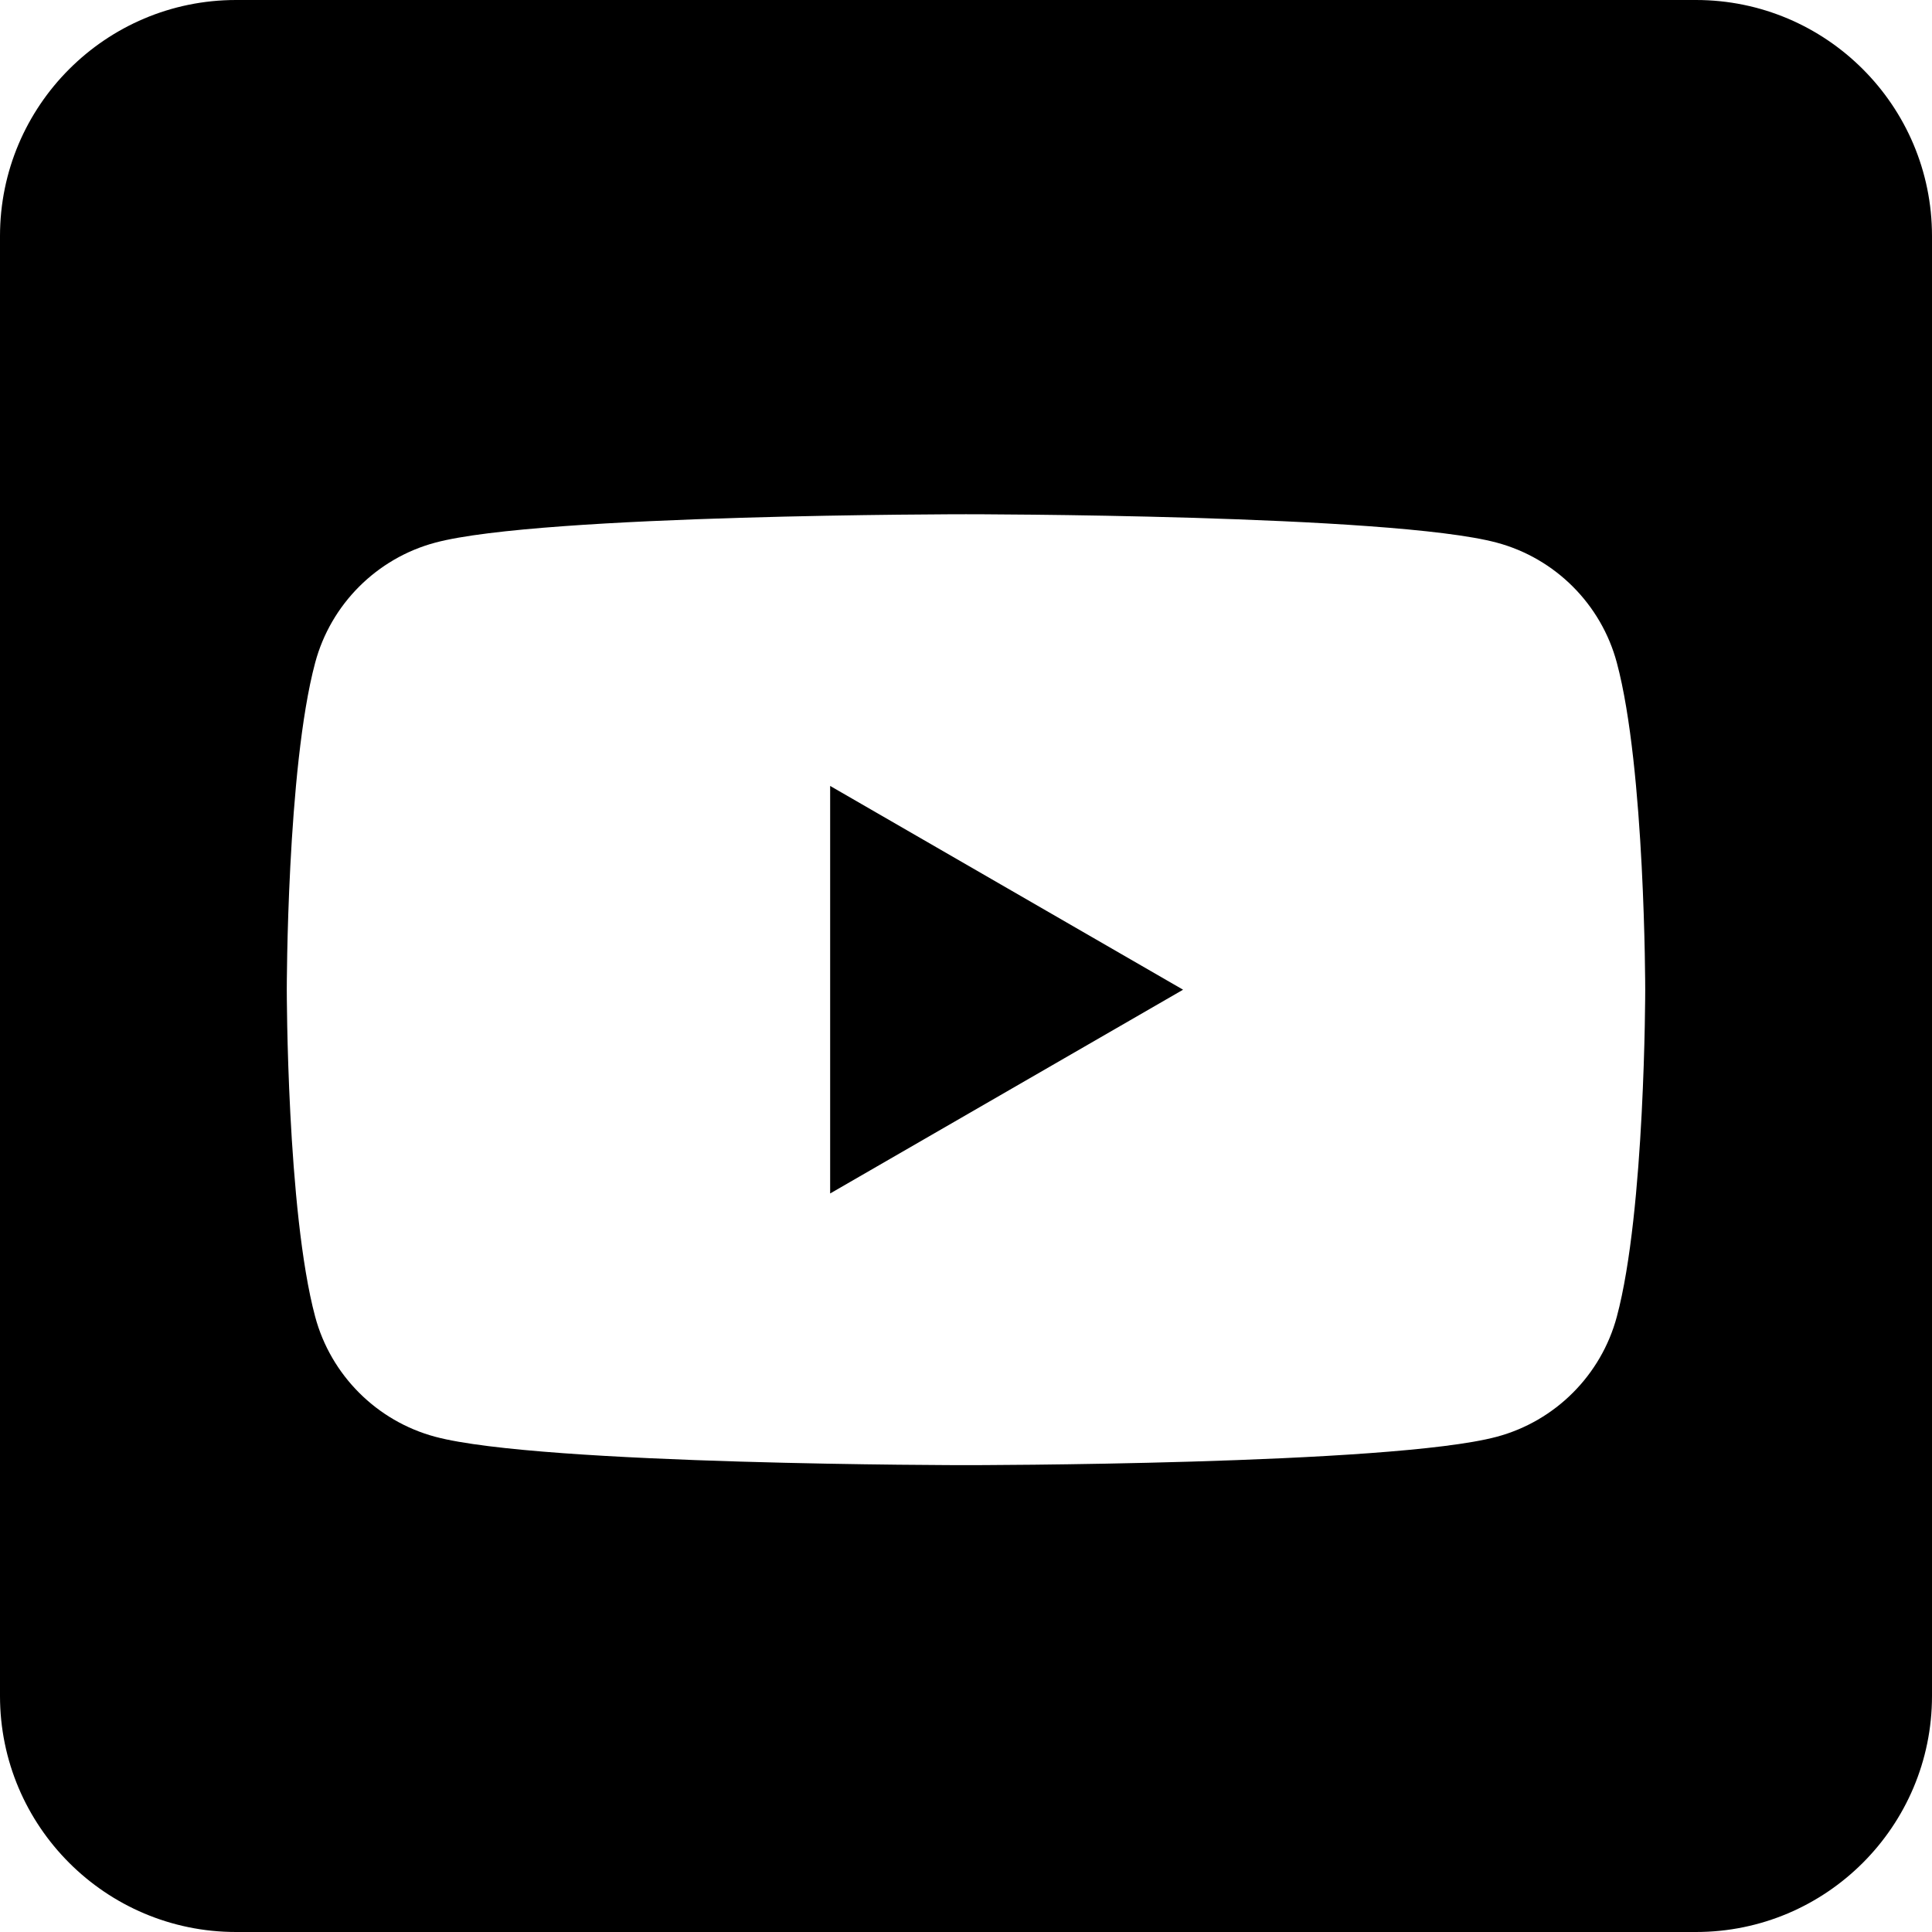
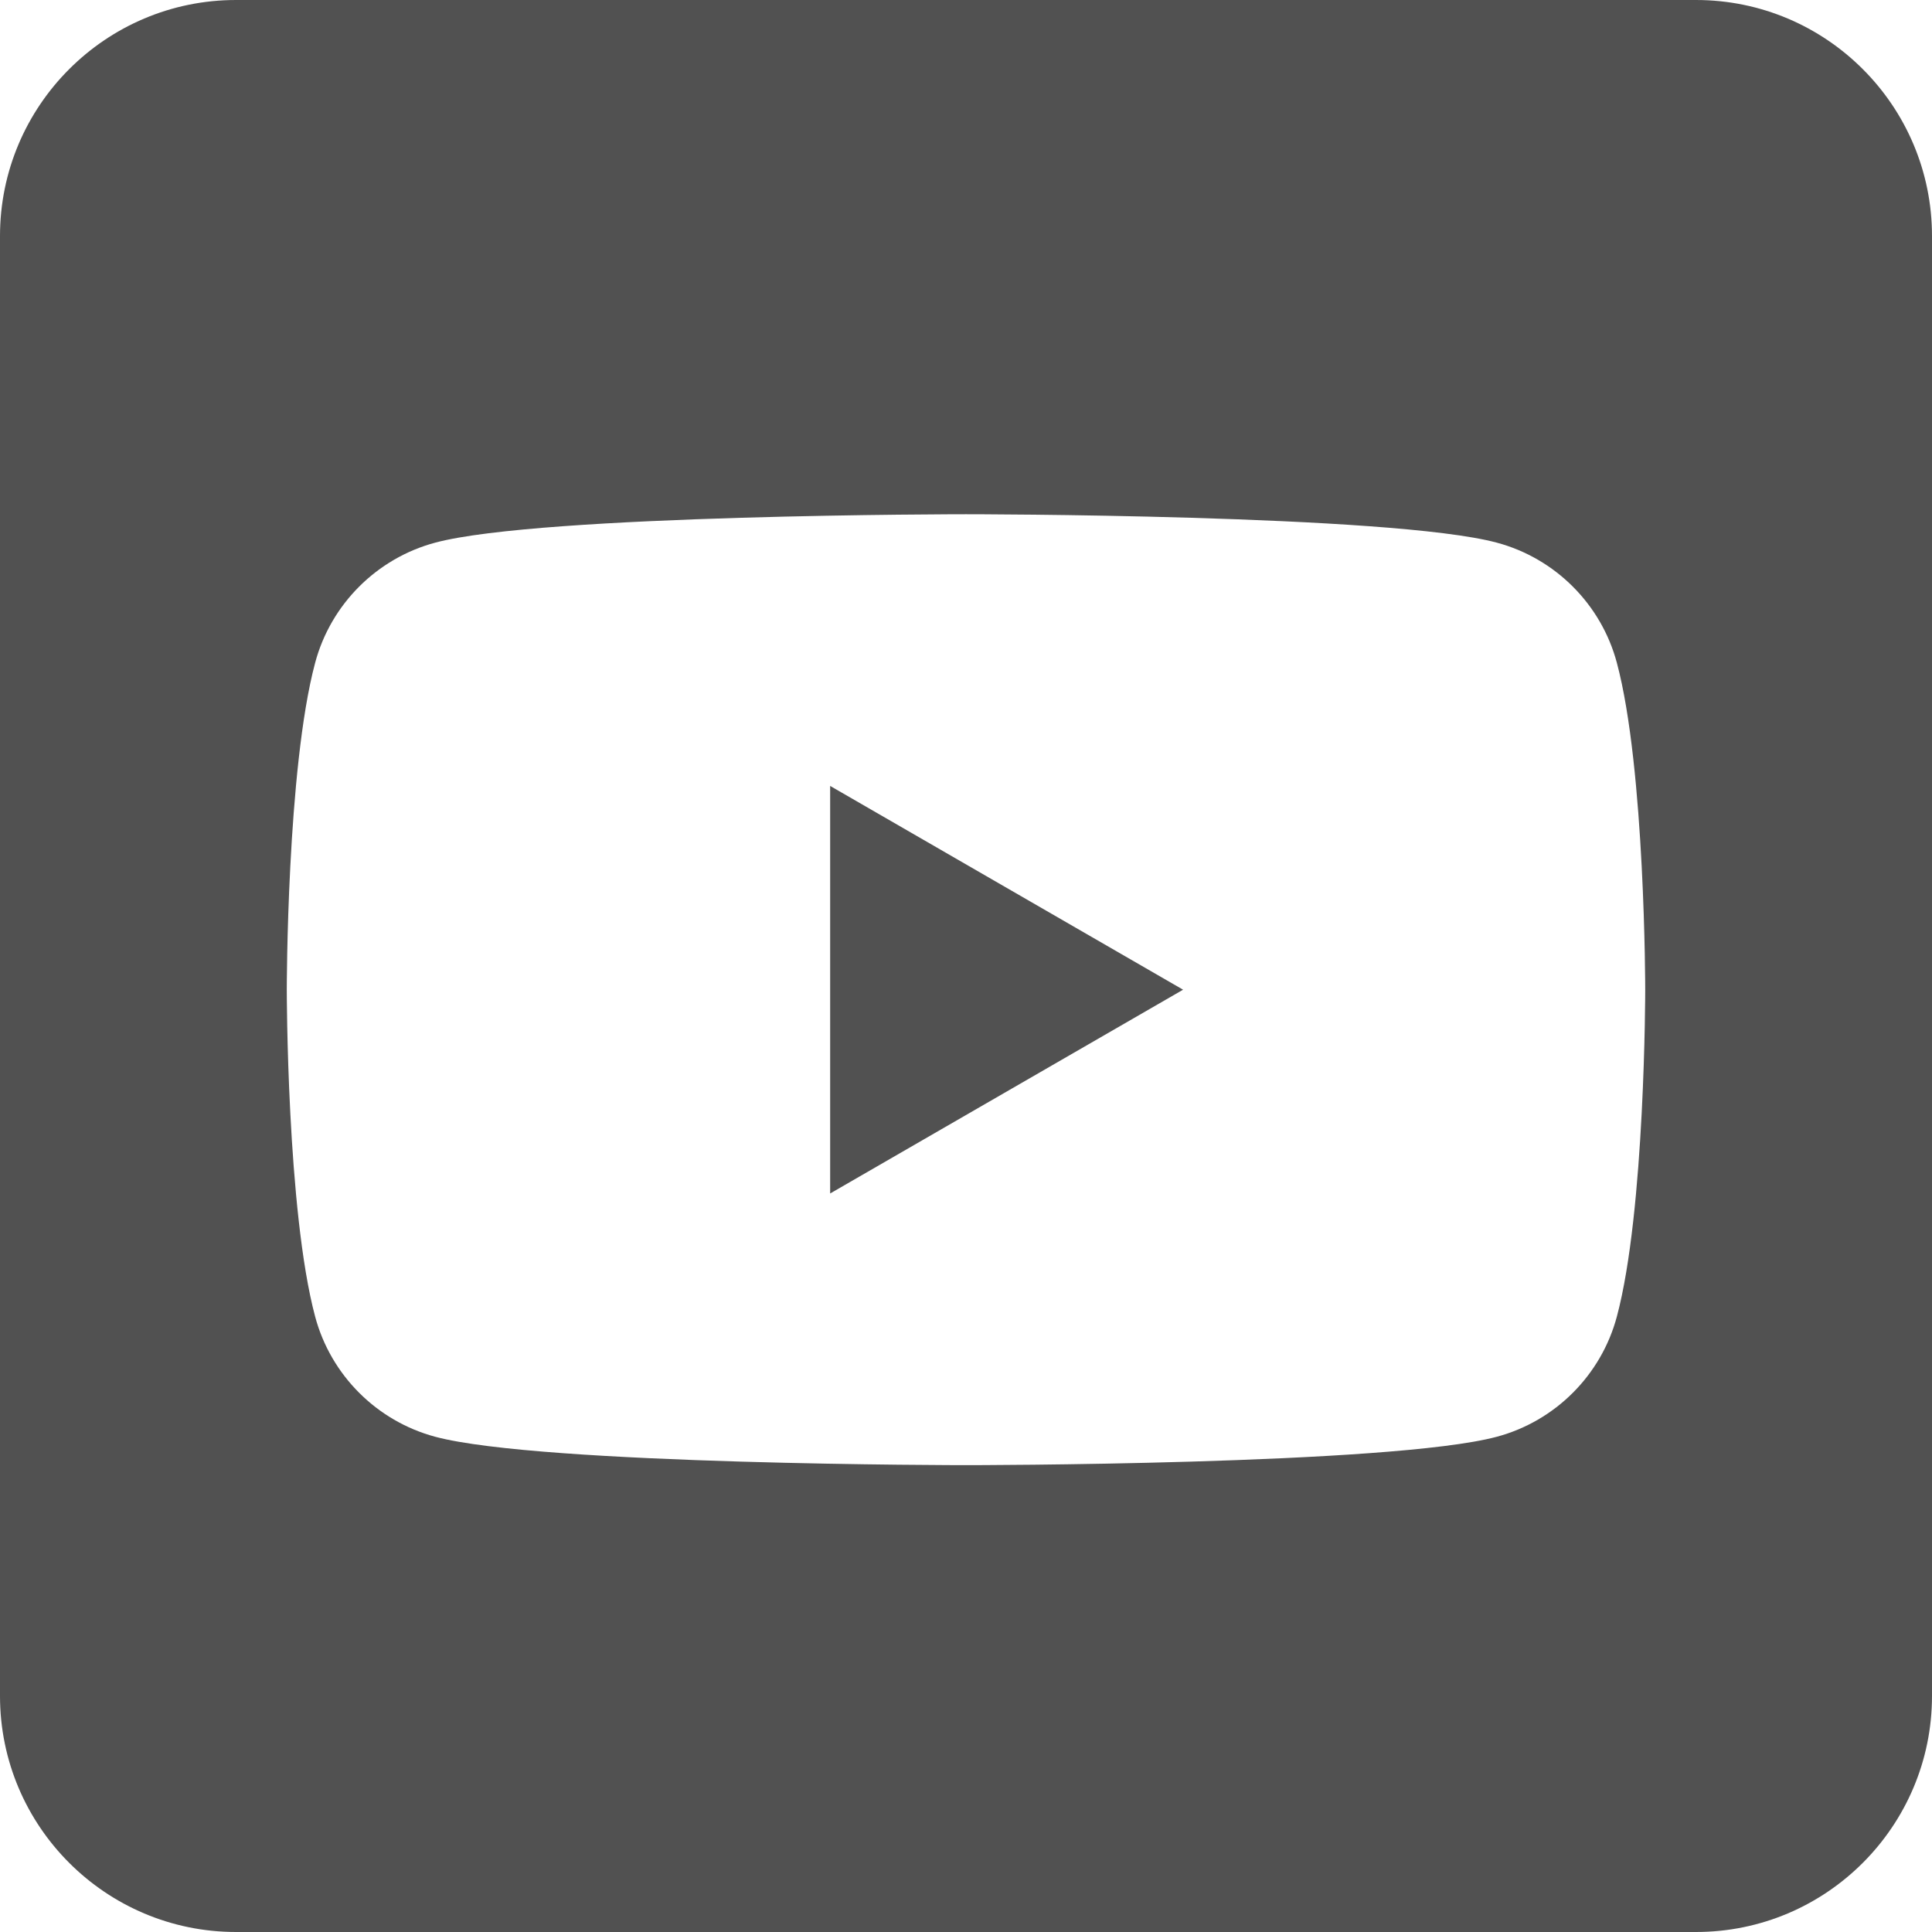
- <svg xmlns="http://www.w3.org/2000/svg" height="100%" style="fill-rule:evenodd;clip-rule:evenodd;stroke-linejoin:round;stroke-miterlimit:2;" version="1.1" viewBox="0 0 512 512" width="100%" xml:space="preserve">
-   <path d="M449.446,0c34.525,0 62.554,28.03 62.554,62.554l0,386.892c0,34.524 -28.03,62.554 -62.554,62.554l-386.892,0c-34.524,0 -62.554,-28.03 -62.554,-62.554l0,-386.892c0,-34.524 28.029,-62.554 62.554,-62.554l386.892,0Zm-20.967,175.63c-4.139,-15.489 -16.337,-27.687 -31.826,-31.826c-28.078,-7.524 -140.653,-7.524 -140.653,-7.524c0,0 -112.575,0 -140.653,7.524c-15.486,4.139 -27.686,16.337 -31.826,31.826c-7.521,28.075 -7.521,86.652 -7.521,86.652c0,0 0,58.576 7.521,86.648c4.14,15.489 16.34,27.69 31.826,31.829c28.078,7.521 140.653,7.521 140.653,7.521c0,0 112.575,0 140.653,-7.521c15.489,-4.139 27.687,-16.34 31.826,-31.829c7.521,-28.072 7.521,-86.648 7.521,-86.648c0,0 0,-58.577 -7.521,-86.652Zm-208.481,140.653l0,-108.002l93.53,54.001l-93.53,54.001Z" />
+ <svg xmlns="http://www.w3.org/2000/svg" height="100%" style="fill-rule:evenodd;clip-rule:evenodd;stroke-linejoin:round;stroke-miterlimit:2;" version="1.1" viewBox="0 0 512 512" width="100%" xml:space="preserve" id="svg1">
+   <defs id="defs1" />
+   <path d="M449.446,0c34.525,0 62.554,28.03 62.554,62.554l0,386.892c0,34.524 -28.03,62.554 -62.554,62.554l-386.892,0c-34.524,0 -62.554,-28.03 -62.554,-62.554l0,-386.892c0,-34.524 28.029,-62.554 62.554,-62.554l386.892,0Zm-20.967,175.63c-4.139,-15.489 -16.337,-27.687 -31.826,-31.826c-28.078,-7.524 -140.653,-7.524 -140.653,-7.524c0,0 -112.575,0 -140.653,7.524c-15.486,4.139 -27.686,16.337 -31.826,31.826c-7.521,28.075 -7.521,86.652 -7.521,86.652c0,0 0,58.576 7.521,86.648c4.14,15.489 16.34,27.69 31.826,31.829c28.078,7.521 140.653,7.521 140.653,7.521c0,0 112.575,0 140.653,-7.521c15.489,-4.139 27.687,-16.34 31.826,-31.829c7.521,-28.072 7.521,-86.648 7.521,-86.648c0,0 0,-58.577 -7.521,-86.652Zm-208.481,140.653l0,-108.002l93.53,54.001l-93.53,54.001Z" id="path1" style="fill:#515151;fill-opacity:1" />
</svg>
